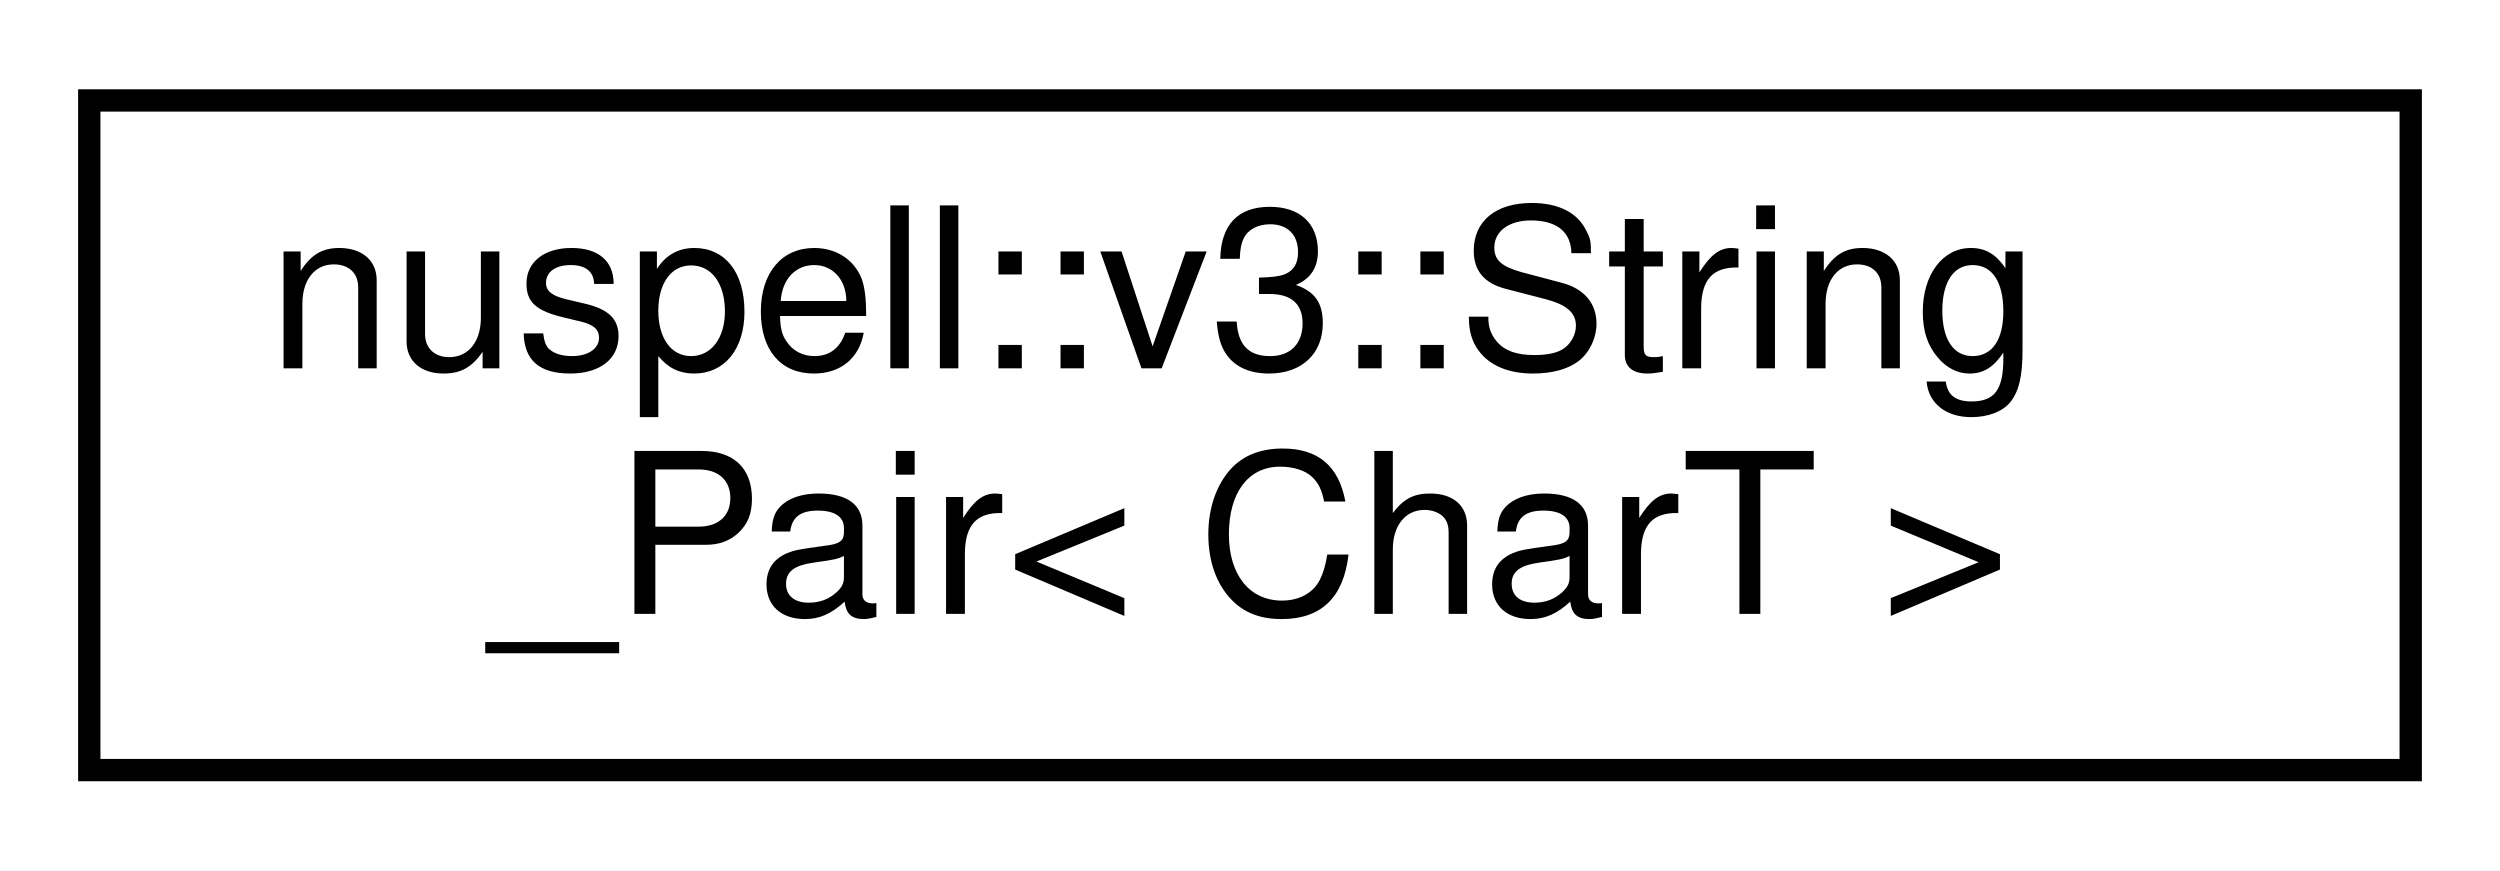
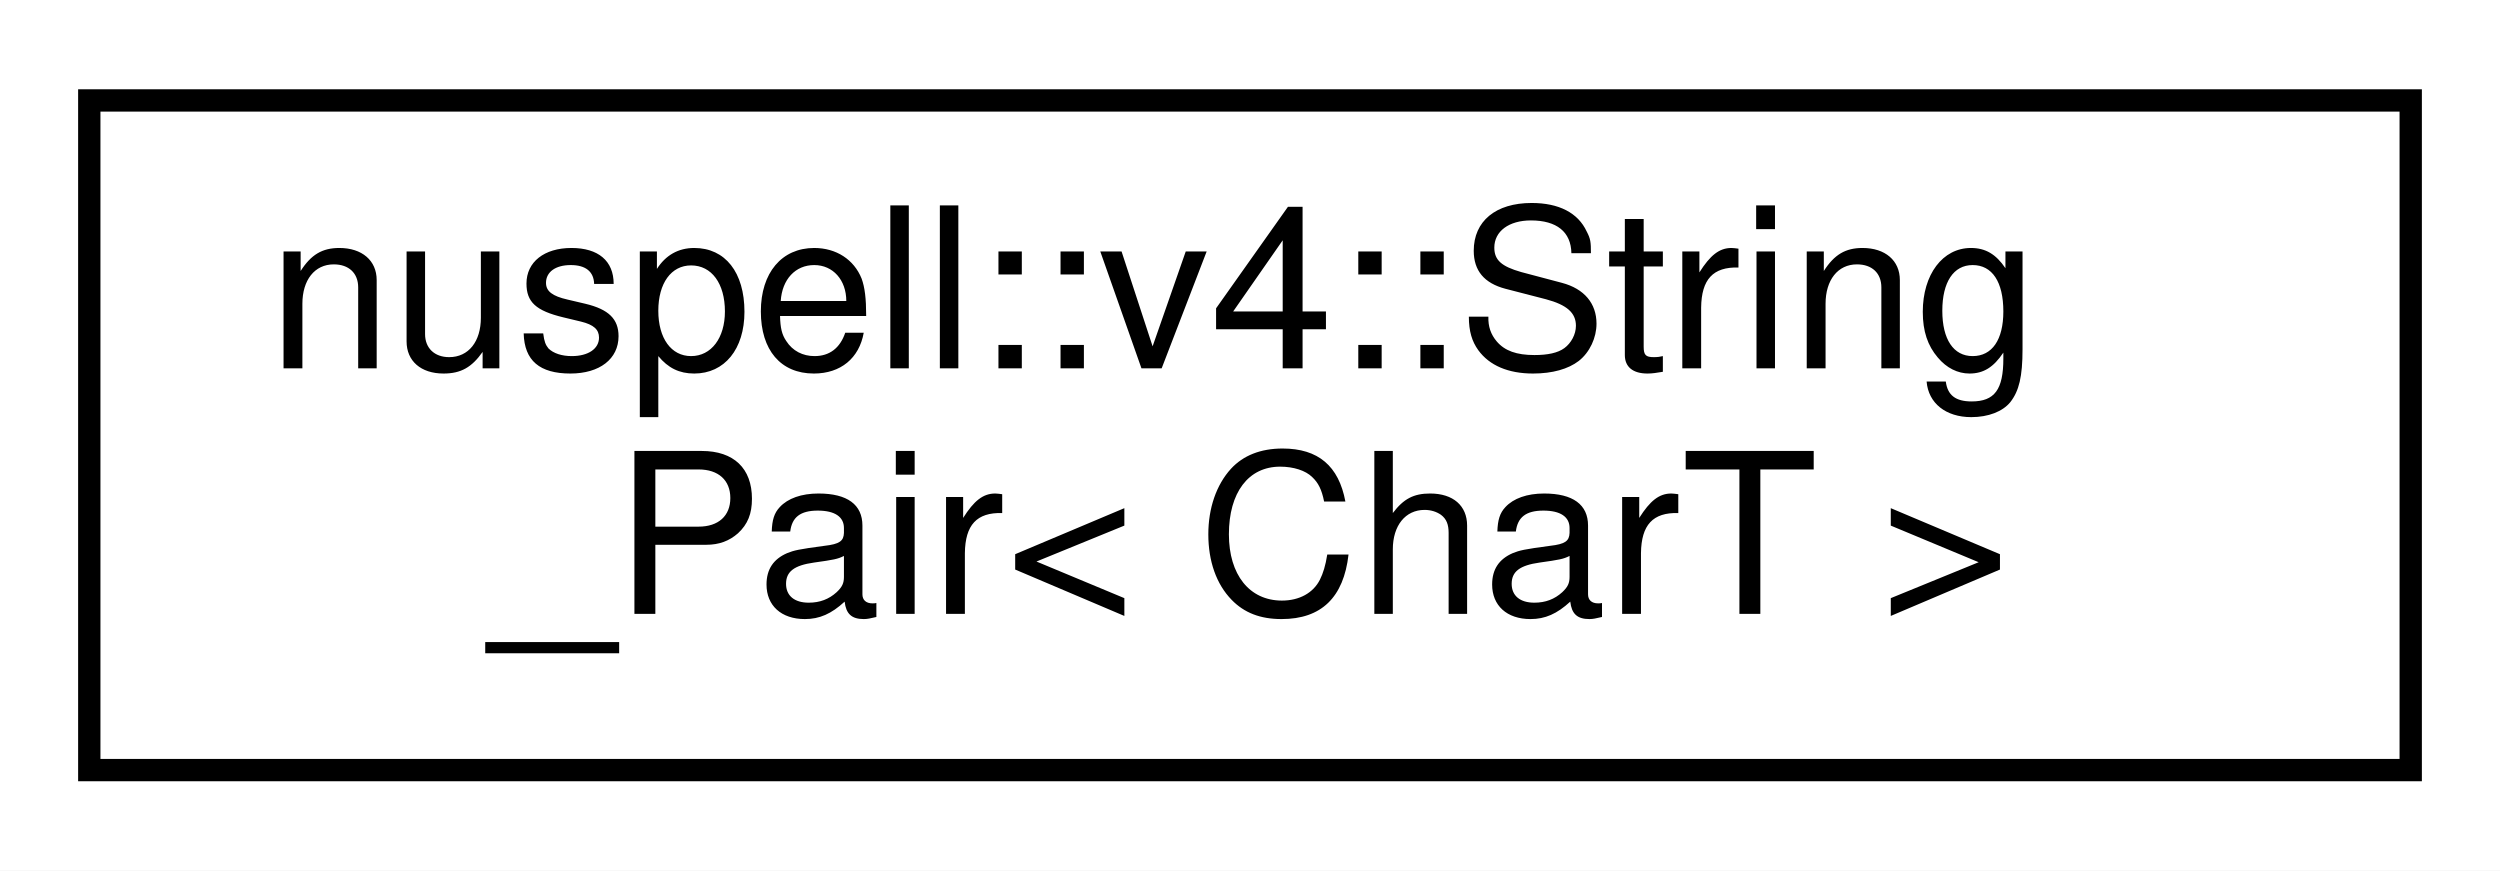
<svg xmlns="http://www.w3.org/2000/svg" xmlns:xlink="http://www.w3.org/1999/xlink" width="112pt" height="39pt" viewBox="0.00 0.00 112.00 39.00">
  <g id="graph0" class="graph" transform="scale(1 1) rotate(0) translate(4 35)">
    <polygon fill="white" stroke="transparent" points="-4,4 -4,-35 108,-35 108,4 -4,4" />
    <g id="node1" class="node">
      <g id="a_node1">
-         <a xlink:href="classnuspell_1_1v3_1_1_string___pair.html" target="_top" xlink:title=" ">
+         <a xlink:href="classnuspell_1_1v4_1_1_string___pair.html" target="_top" xlink:title=" ">
          <polygon fill="white" stroke="black" points="0,-0.5 0,-30.5 104,-30.5 104,-0.5 0,-0.5" />
-           <text text-anchor="start" x="8" y="-18.5" font-family="Helvetica,sans-Serif" font-size="10.00">nuspell::v3::String</text>
+           <text text-anchor="start" x="8" y="-18.5" font-family="Helvetica,sans-Serif" font-size="10.00">nuspell::v4::String</text>
          <text text-anchor="middle" x="52" y="-7.5" font-family="Helvetica,sans-Serif" font-size="10.00">_Pair&lt; CharT &gt;</text>
        </a>
      </g>
    </g>
  </g>
</svg>
